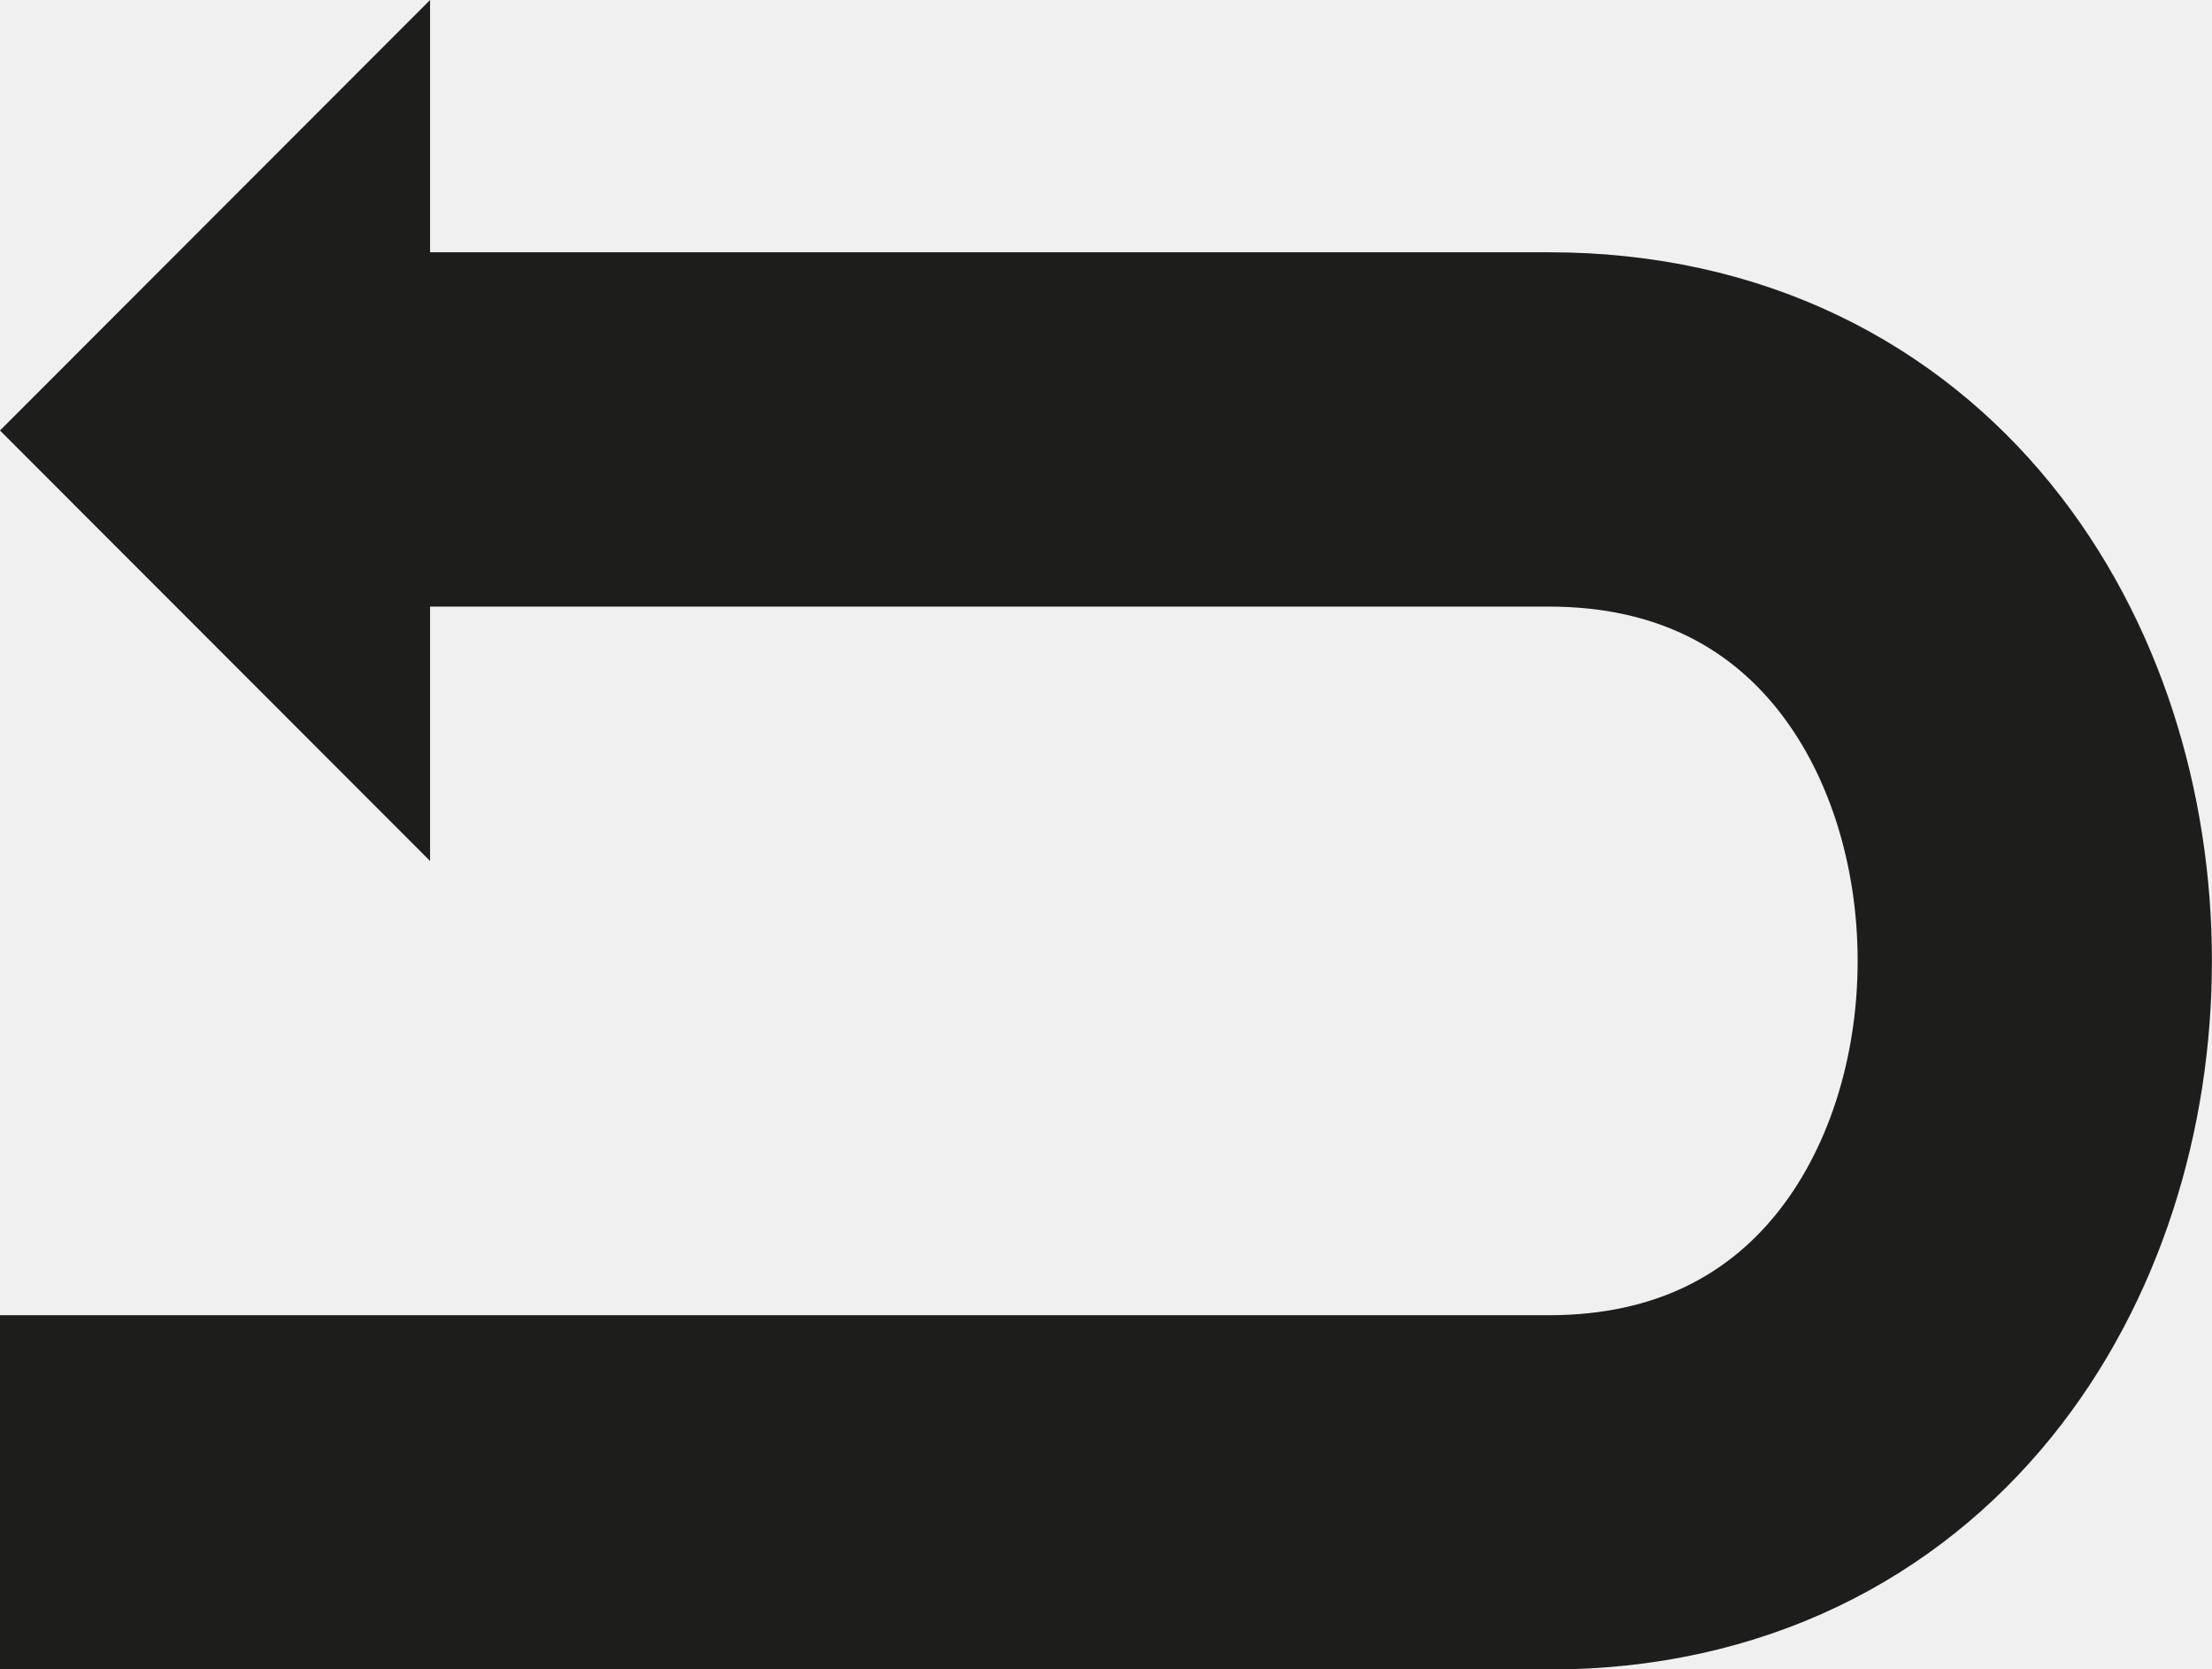
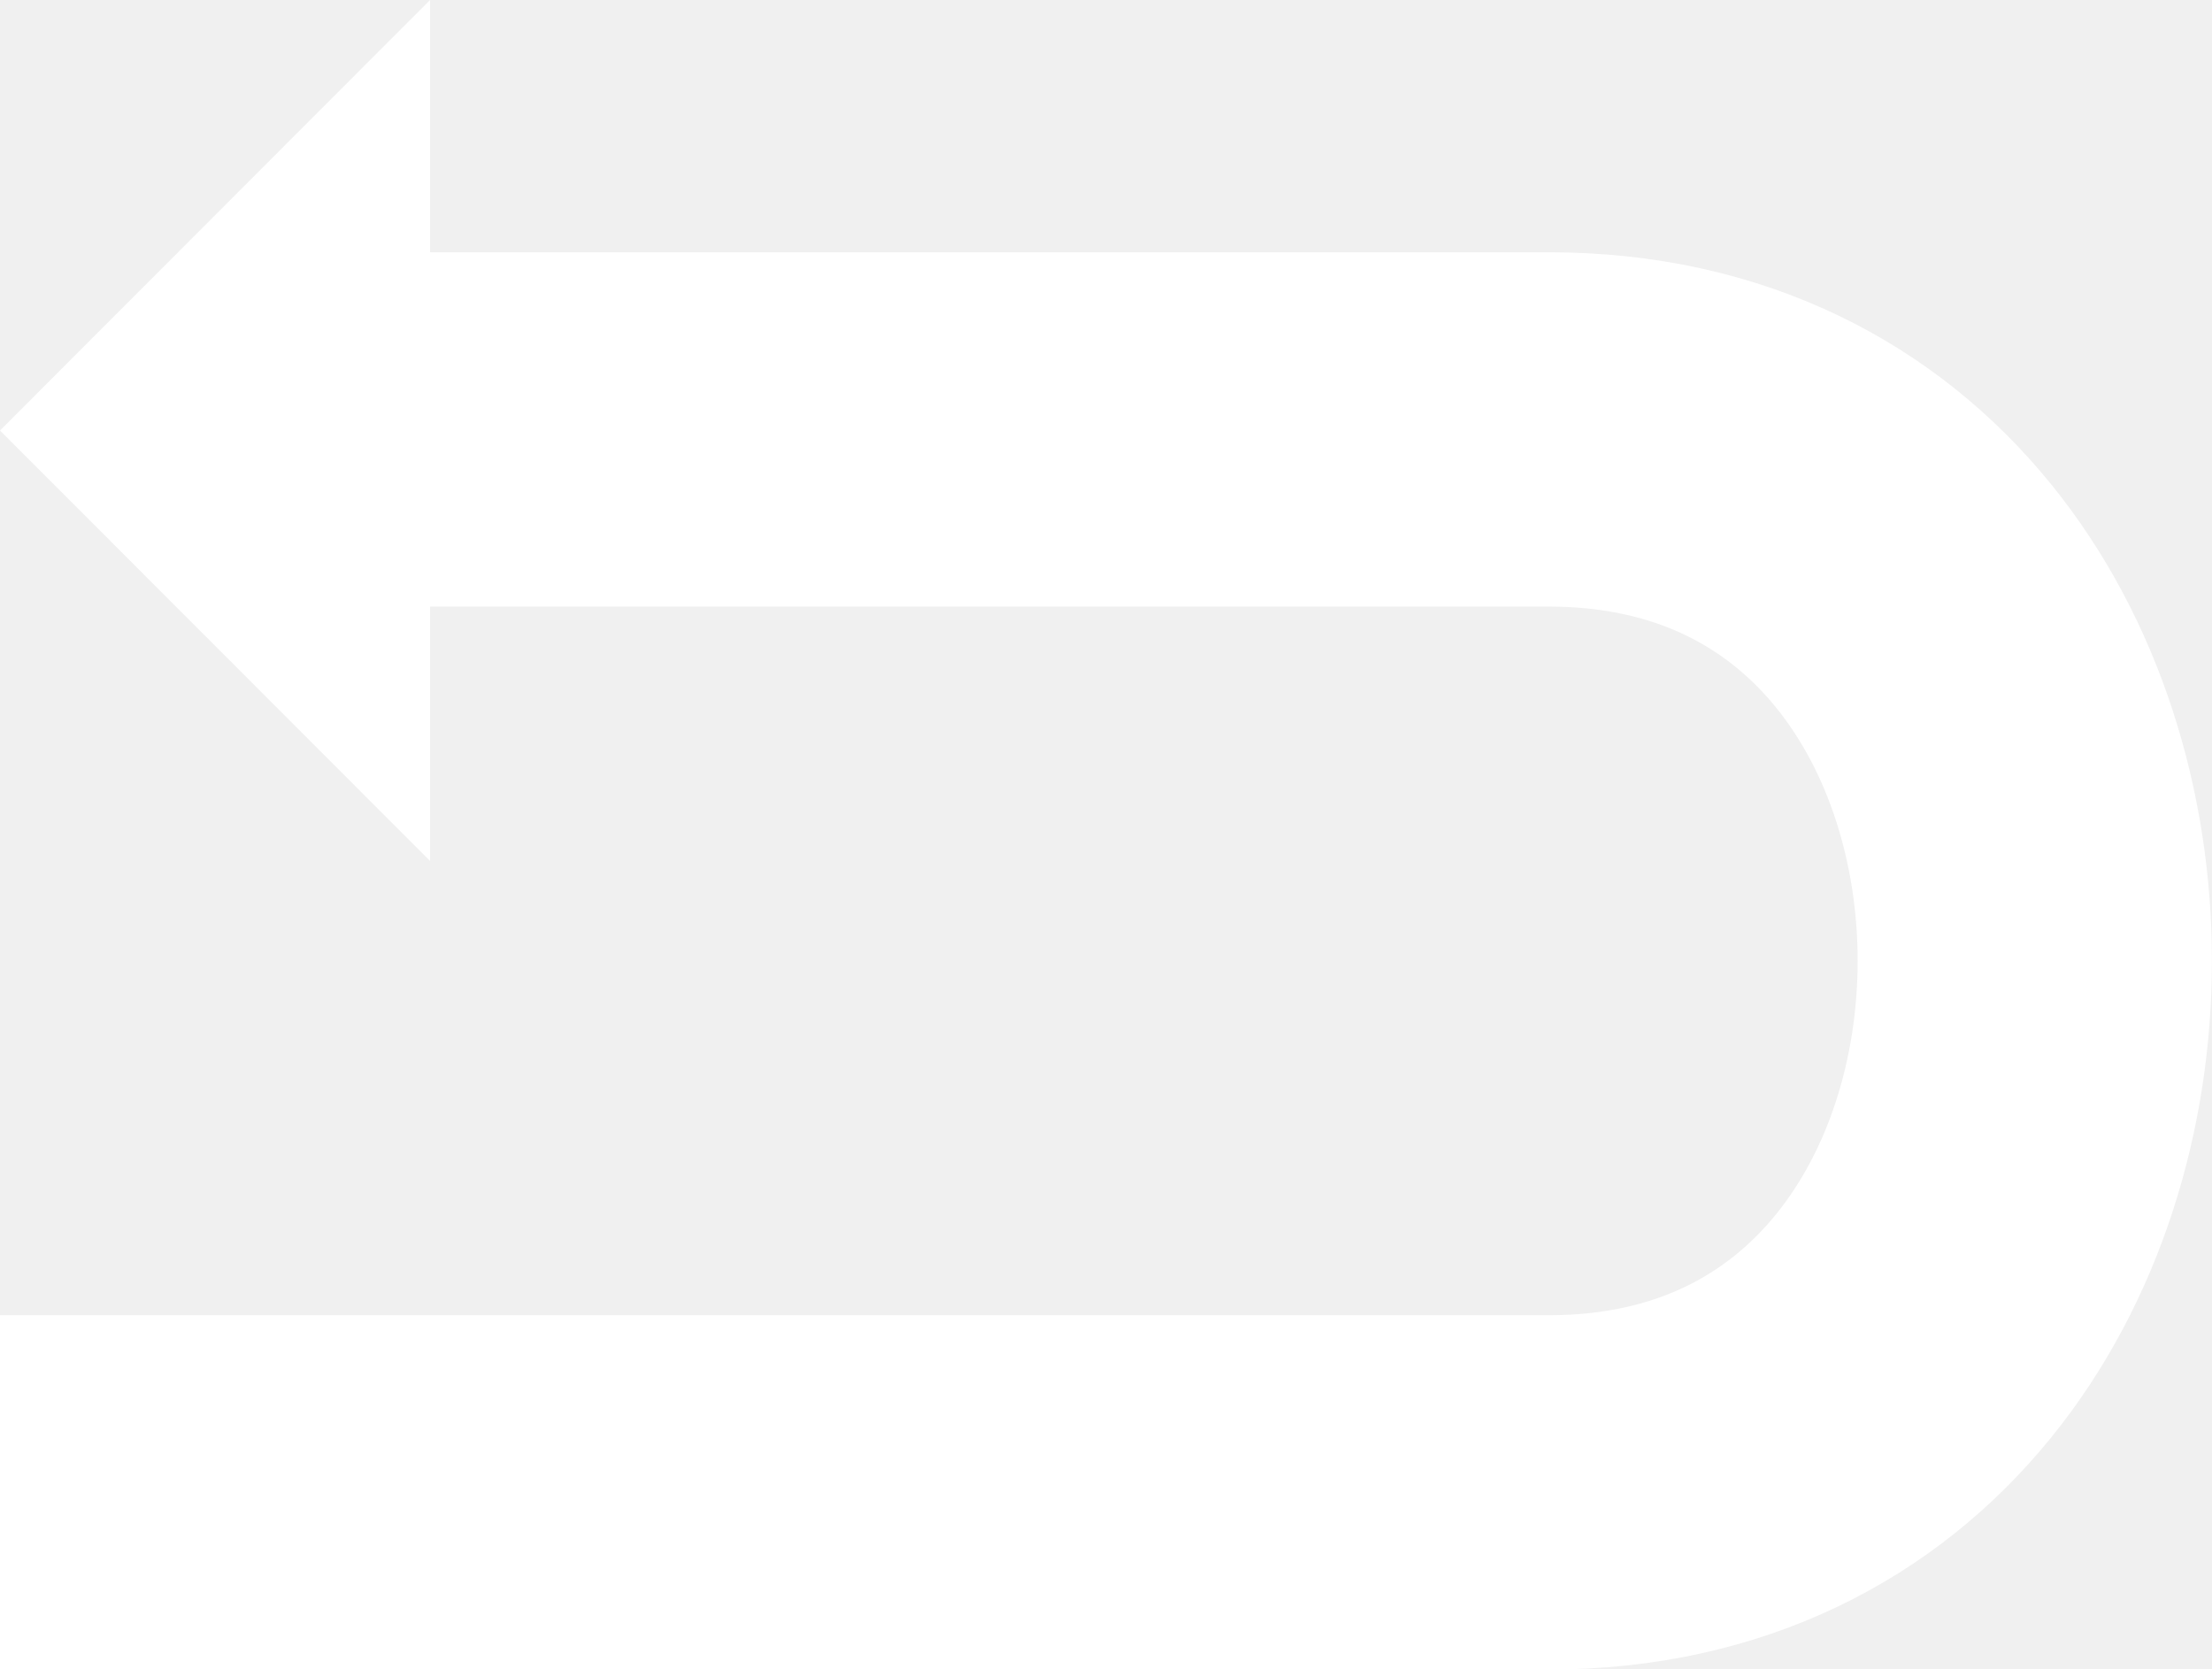
<svg xmlns="http://www.w3.org/2000/svg" id="Laag_1" data-name="Laag 1" viewBox="0 0 62.44 47.09">
  <defs>
-     <style>.cls-1{fill:none;stroke:#1d1d1b;stroke-miterlimit:10;stroke-width:10px;}.cls-2{fill:#1d1d1b;}</style>
+     <style>.cls-1{fill:none;stroke:#fff;stroke-miterlimit:10;stroke-width:10px;}.cls-2{fill:#fff;}</style>
  </defs>
  <path class="cls-1" d="M21.28,65H65C83.29,65,83.29,35,65,35H31.8" transform="translate(-21.28 -22.88)" />
  <polygon class="cls-2" points="12.14 24.3 12.14 0 0 12.15 12.14 24.3" />
</svg>
